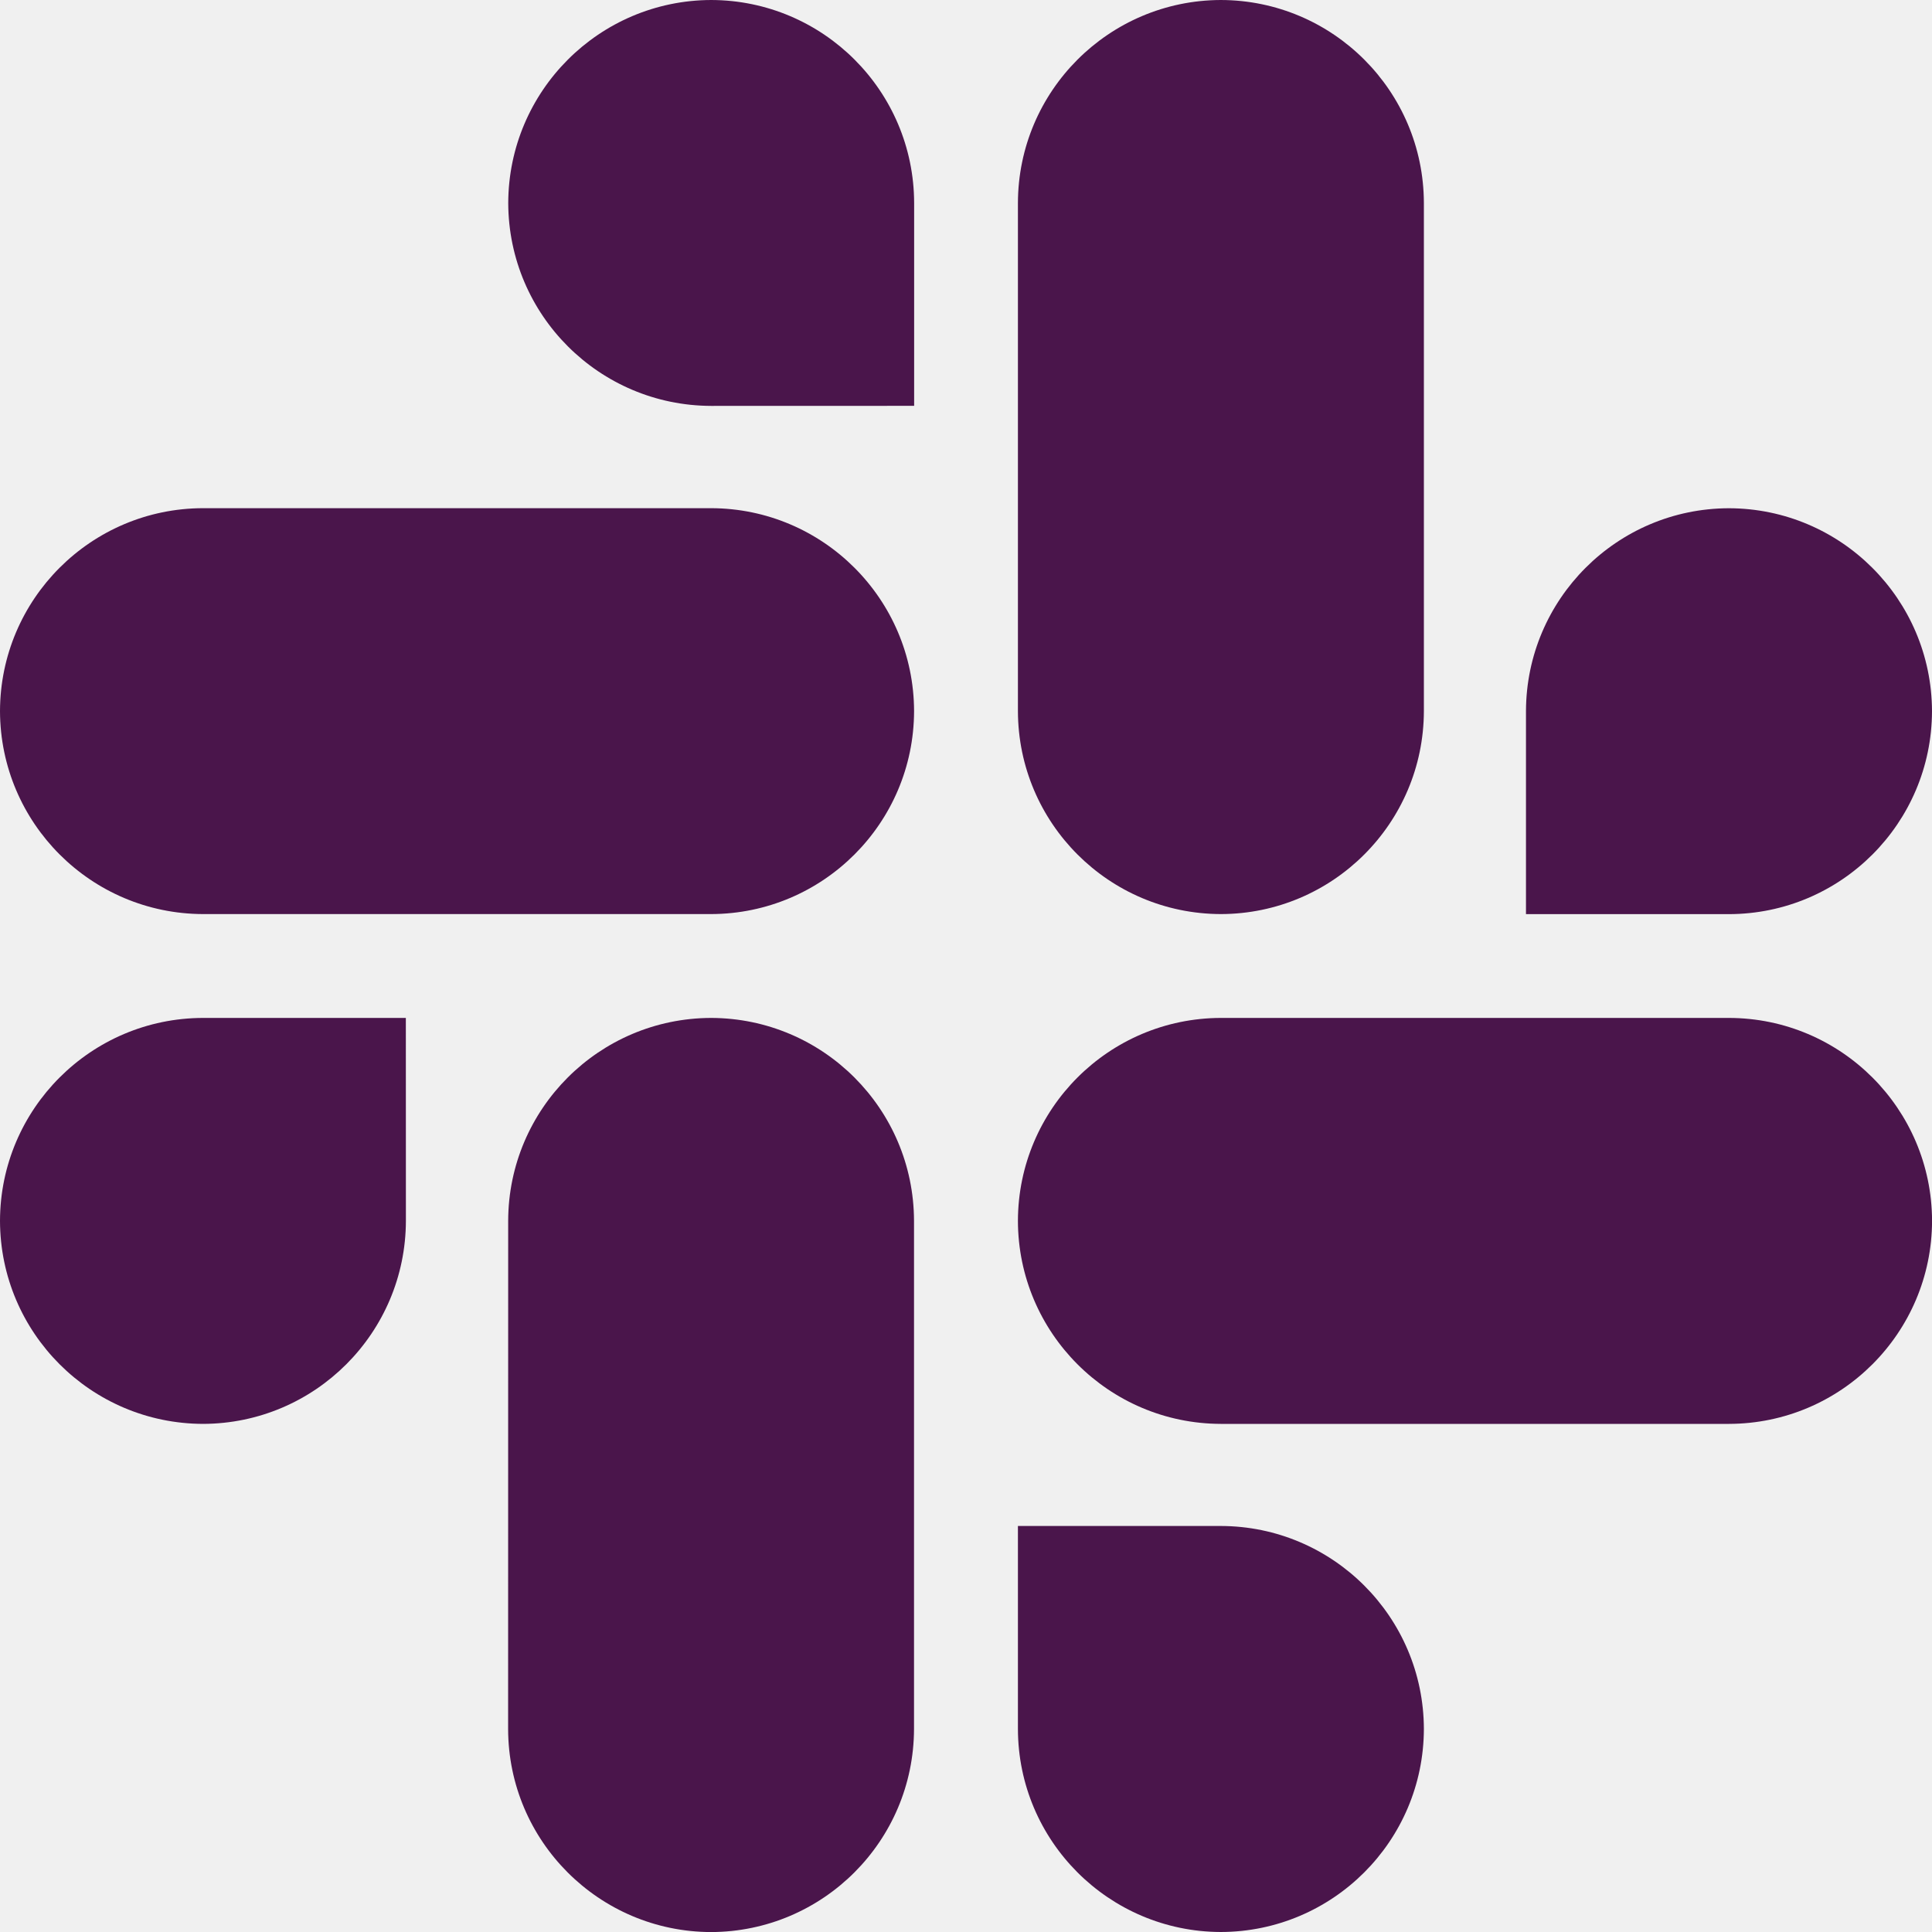
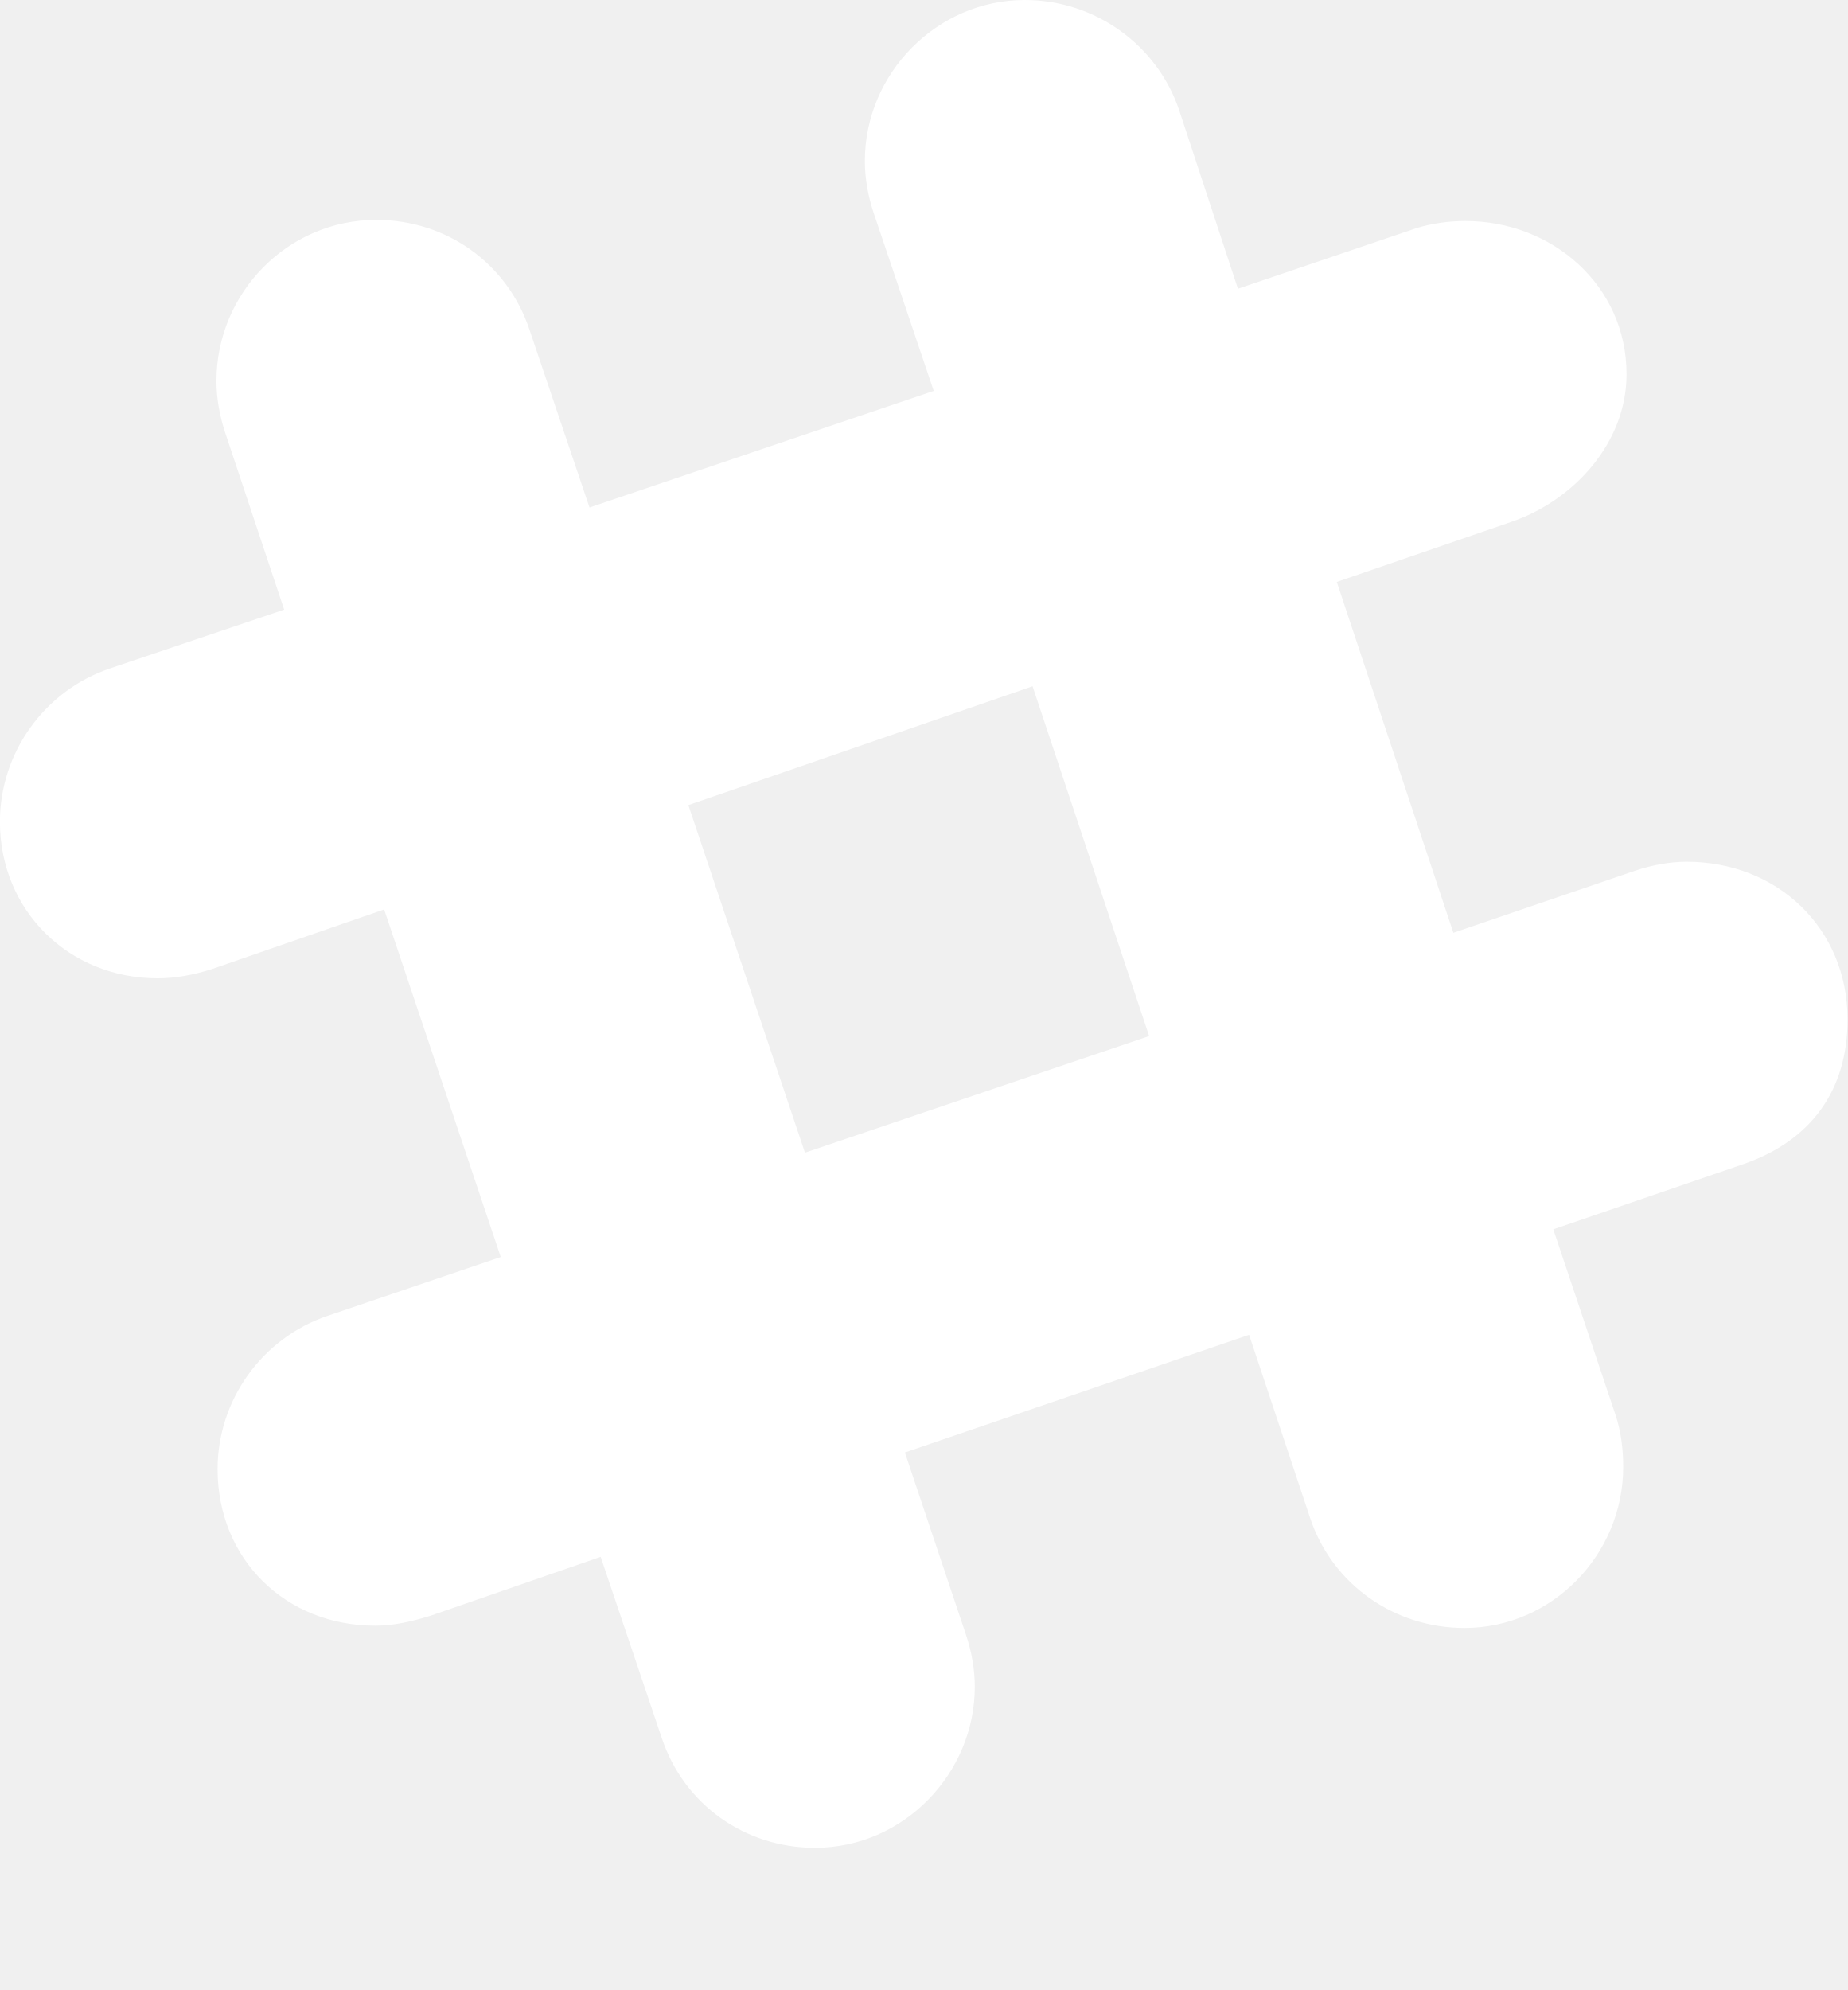
- <svg xmlns="http://www.w3.org/2000/svg" version="1.1" width="32" height="32" viewBox="0 0 32 32">
-   <path fill="#4a154b" d="M6.723 20.22c-0.004 1.855-1.505 3.358-3.359 3.364h-0.001c-1.856-0.005-3.359-1.508-3.363-3.364v-0c0.005-1.854 1.508-3.356 3.362-3.36h3.36zM8.417 20.22c0.005-1.854 1.507-3.355 3.361-3.36h0c1.854 0.005 3.356 1.506 3.361 3.36v8.418c-0.005 1.855-1.507 3.357-3.361 3.363h-0.001c-1.855-0.005-3.357-1.508-3.361-3.362v-0zM11.779 6.723c-1.854-0.005-3.355-1.506-3.361-3.359v-0.001c0.005-1.855 1.507-3.357 3.361-3.363h0.001c1.855 0.005 3.357 1.508 3.361 3.362v3.36zM11.779 8.417c1.854 0.005 3.356 1.507 3.361 3.361v0.001c-0.005 1.854-1.507 3.356-3.361 3.361h-8.416c-1.855-0.005-3.357-1.507-3.363-3.361v-0.001c0.005-1.855 1.508-3.357 3.362-3.361h0zM25.275 11.779c0.005-1.855 1.508-3.357 3.362-3.361h0c1.855 0.005 3.357 1.507 3.363 3.361v0.001c-0.005 1.855-1.508 3.357-3.362 3.361h-3.363zM23.584 11.779c-0.005 1.855-1.509 3.358-3.364 3.361h-0c-1.854-0.005-3.355-1.507-3.36-3.361v-8.416c0.004-1.855 1.506-3.357 3.36-3.363h0c1.856 0.004 3.359 1.507 3.364 3.362v0zM20.22 25.275c1.856 0.004 3.359 1.507 3.364 3.362v0c-0.005 1.856-1.508 3.359-3.364 3.363h-0c-1.854-0.005-3.356-1.508-3.36-3.362v-3.363zM20.22 23.584c-1.855-0.005-3.357-1.509-3.36-3.364v-0c0.005-1.854 1.506-3.355 3.36-3.36h8.418c1.855 0.004 3.357 1.506 3.363 3.36v0c-0.004 1.856-1.507 3.359-3.362 3.364h-0z" />
+ <svg xmlns="http://www.w3.org/2000/svg" version="1.1" width="26" height="28" viewBox="0 0 26 28">
+   <path fill="#fff" d="M23.734 12.125c1.281 0 2.266 0.938 2.266 2.219 0 1-0.516 1.703-1.453 2.031l-2.688 0.922 0.875 2.609c0.078 0.234 0.109 0.484 0.109 0.734 0 1.234-1 2.266-2.234 2.266-0.984 0-1.859-0.609-2.172-1.547l-0.859-2.578-4.844 1.656 0.859 2.562c0.078 0.234 0.125 0.484 0.125 0.734 0 1.219-1 2.266-2.25 2.266-0.984 0-1.844-0.609-2.156-1.547l-0.859-2.547-2.391 0.828c-0.25 0.078-0.516 0.141-0.781 0.141-1.266 0-2.219-0.938-2.219-2.203 0-0.969 0.625-1.844 1.547-2.156l2.438-0.828-1.641-4.891-2.438 0.844c-0.25 0.078-0.5 0.125-0.75 0.125-1.25 0-2.219-0.953-2.219-2.203 0-0.969 0.625-1.844 1.547-2.156l2.453-0.828-0.828-2.484c-0.078-0.234-0.125-0.484-0.125-0.734 0-1.234 1-2.266 2.25-2.266 0.984 0 1.844 0.609 2.156 1.547l0.844 2.5 4.844-1.641-0.844-2.5c-0.078-0.234-0.125-0.484-0.125-0.734 0-1.234 1.016-2.266 2.25-2.266 0.984 0 1.859 0.625 2.172 1.547l0.828 2.516 2.531-0.859c0.219-0.063 0.438-0.094 0.672-0.094 1.219 0 2.266 0.906 2.266 2.156 0 0.969-0.75 1.781-1.625 2.078l-2.453 0.844 1.641 4.937 2.562-0.875c0.234-0.078 0.484-0.125 0.719-0.125zM11.328 16.219l4.844-1.641-1.641-4.922-4.844 1.672z" />
</svg>
